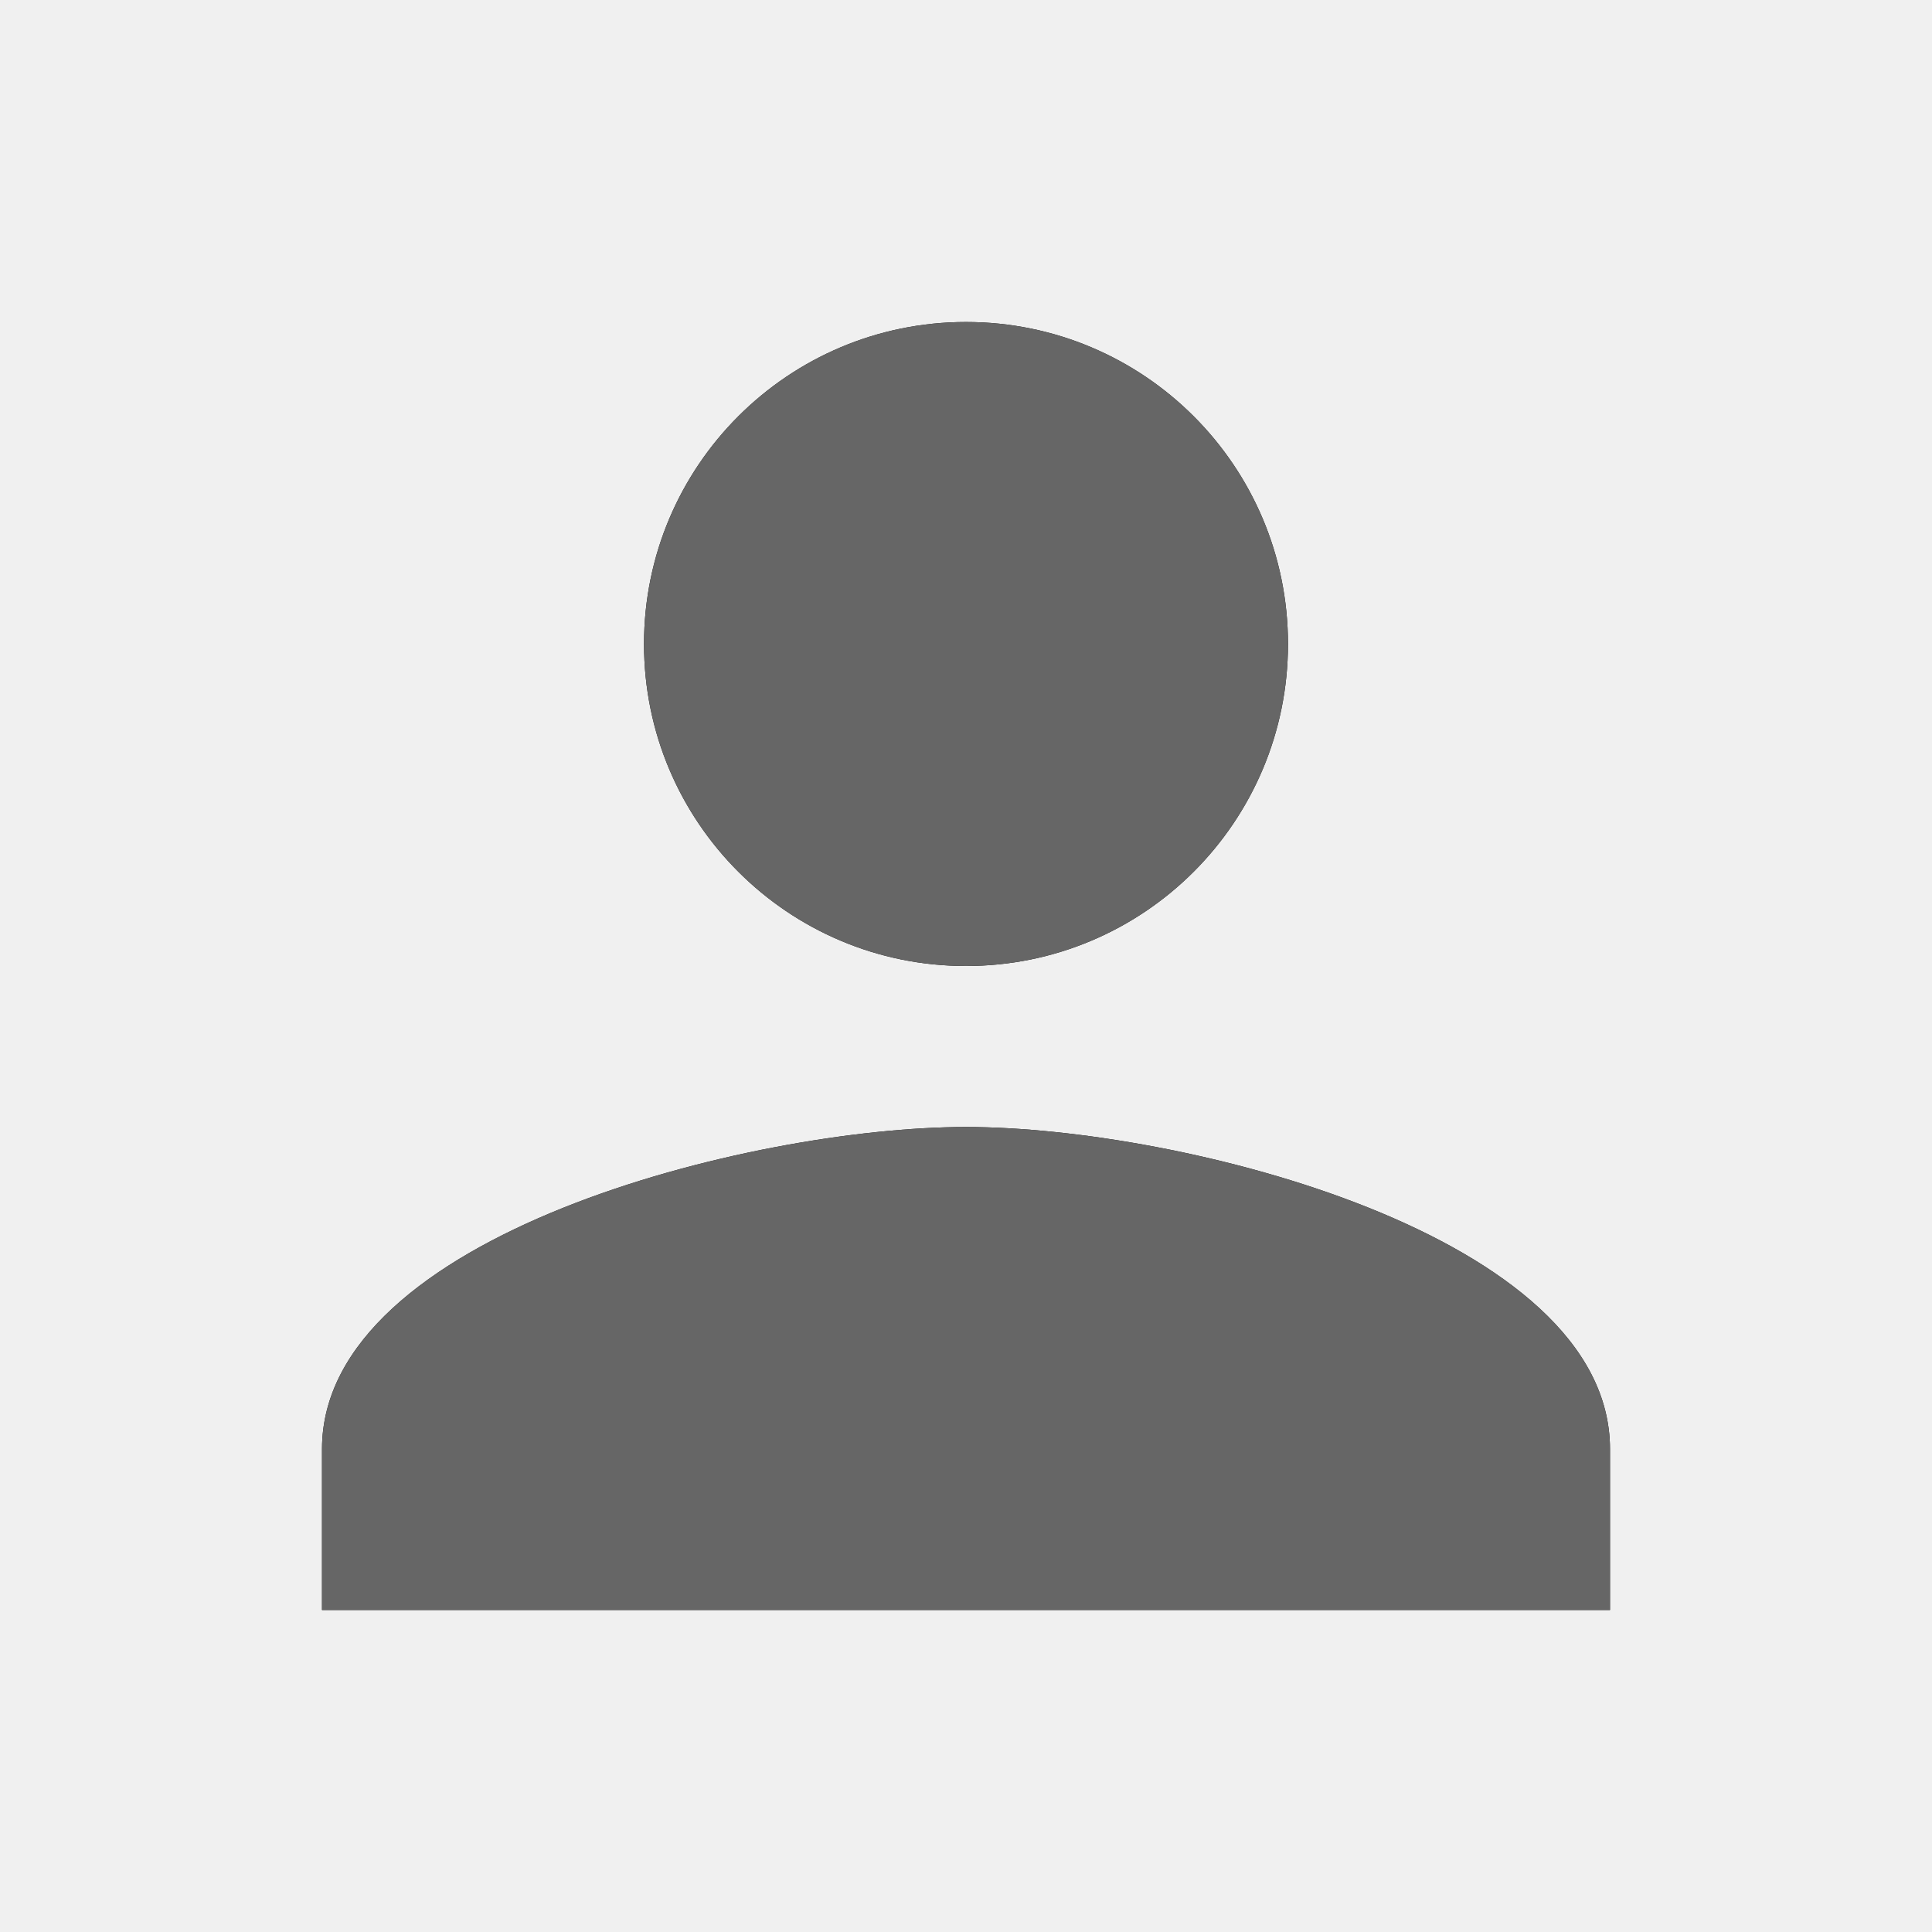
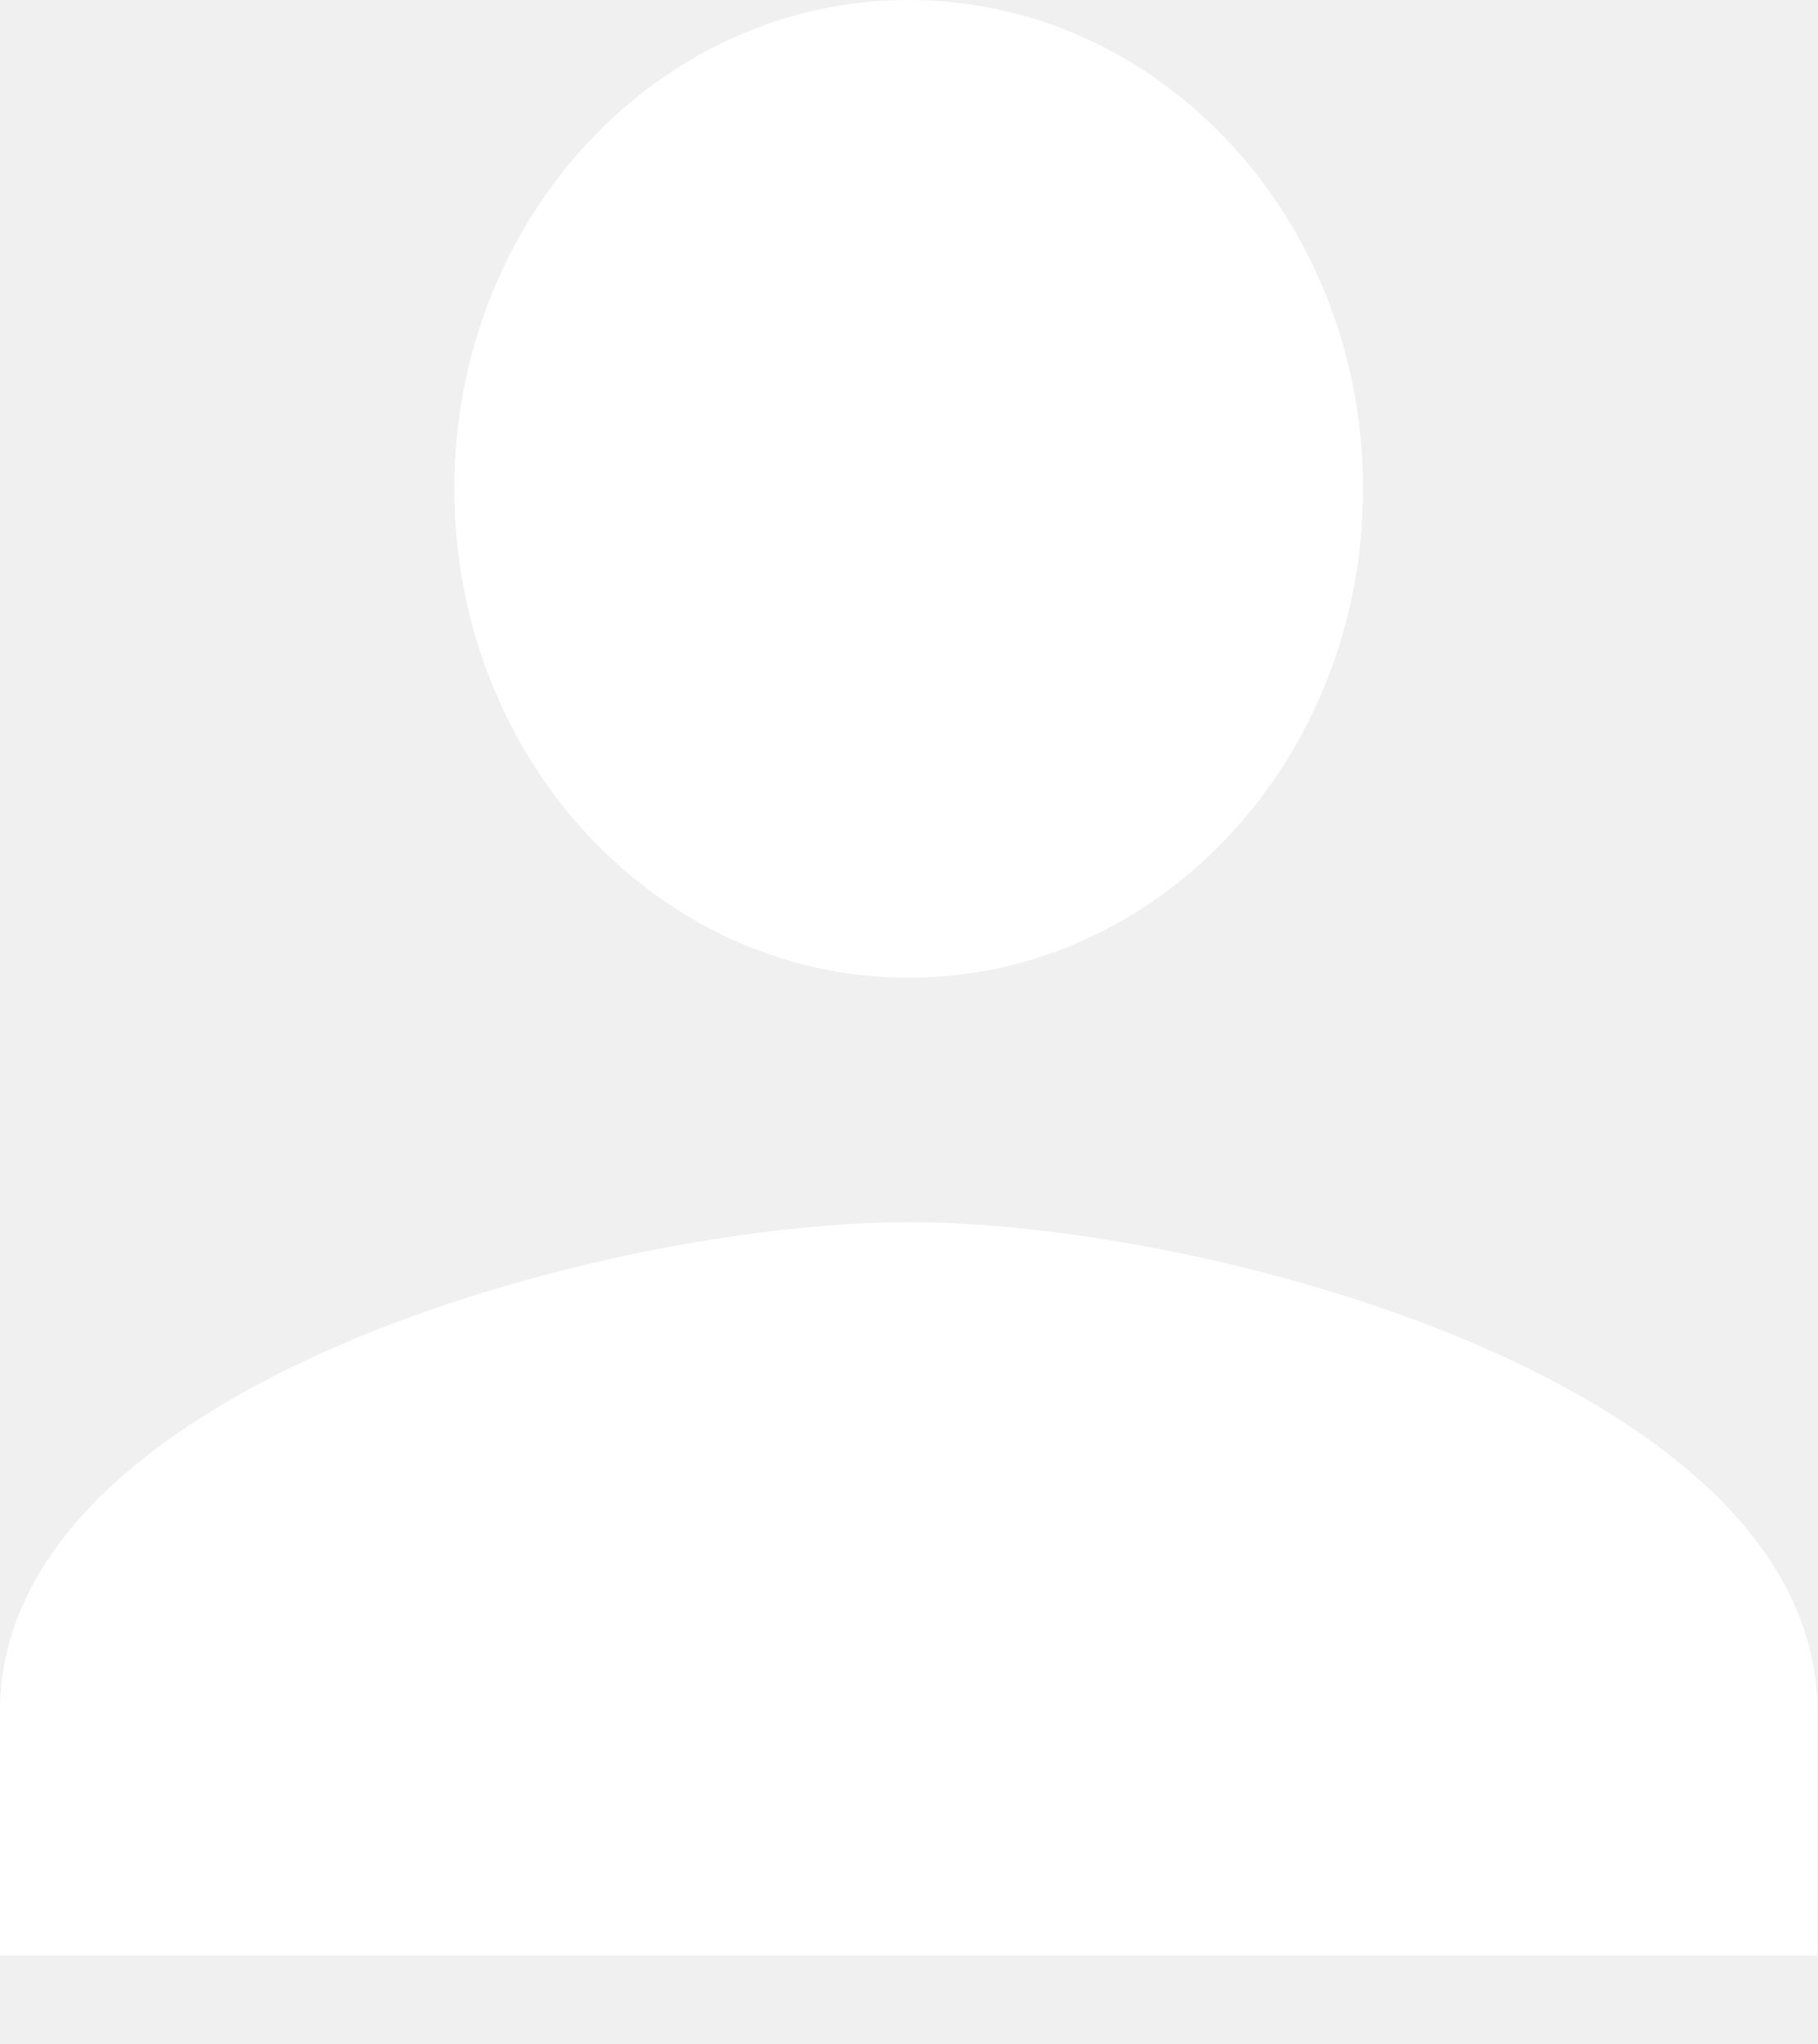
- <svg xmlns="http://www.w3.org/2000/svg" xmlns:xlink="http://www.w3.org/1999/xlink" width="24" height="24" viewBox="0 0 24 24">
+ <svg xmlns="http://www.w3.org/2000/svg" xmlns:xlink="http://www.w3.org/1999/xlink" width="16" height="18" viewBox="0 0 16 18">
  <defs>
-     <path id="a" d="M8 8c2.21 0 4-1.79 4-4s-1.79-4-4-4-4 1.79-4 4 1.79 4 4 4zm0 2c-2.67 0-8 1.34-8 4v2h16v-2c0-2.66-5.33-4-8-4z" />
+     <path id="a" d="M12,11.61 C14.21,11.61 16,9.684 16,7.305 C16,4.927 14.21,3 12,3 C9.79,3 8,4.927 8,7.305 C8,9.684 9.79,11.61 12,11.61 Z M12,13.763 C9.33,13.763 4,15.205 4,18.068 L4,20.22 L20,20.22 L20,18.068 C20,15.205 14.67,13.763 12,13.763 Z" />
  </defs>
-   <g fill="none" fill-rule="evenodd">
-     <path d="M0 0h24v24H0z" />
-     <g transform="translate(4 4)">
-       <mask id="b" fill="#fff">
-         <use xlink:href="#a" />
-       </mask>
-       <use fill="#111" xlink:href="#a" />
-       <g fill="#666" mask="url(#b)">
-         <path d="M-4-4h24v24H-4z" />
-       </g>
-     </g>
+   <g fill="none" fill-rule="evenodd" transform="translate(-4 -3)">
+     <rect width="24" height="24" />
+     <use fill="#FFFFFF" xlink:href="#a" />
  </g>
</svg>
